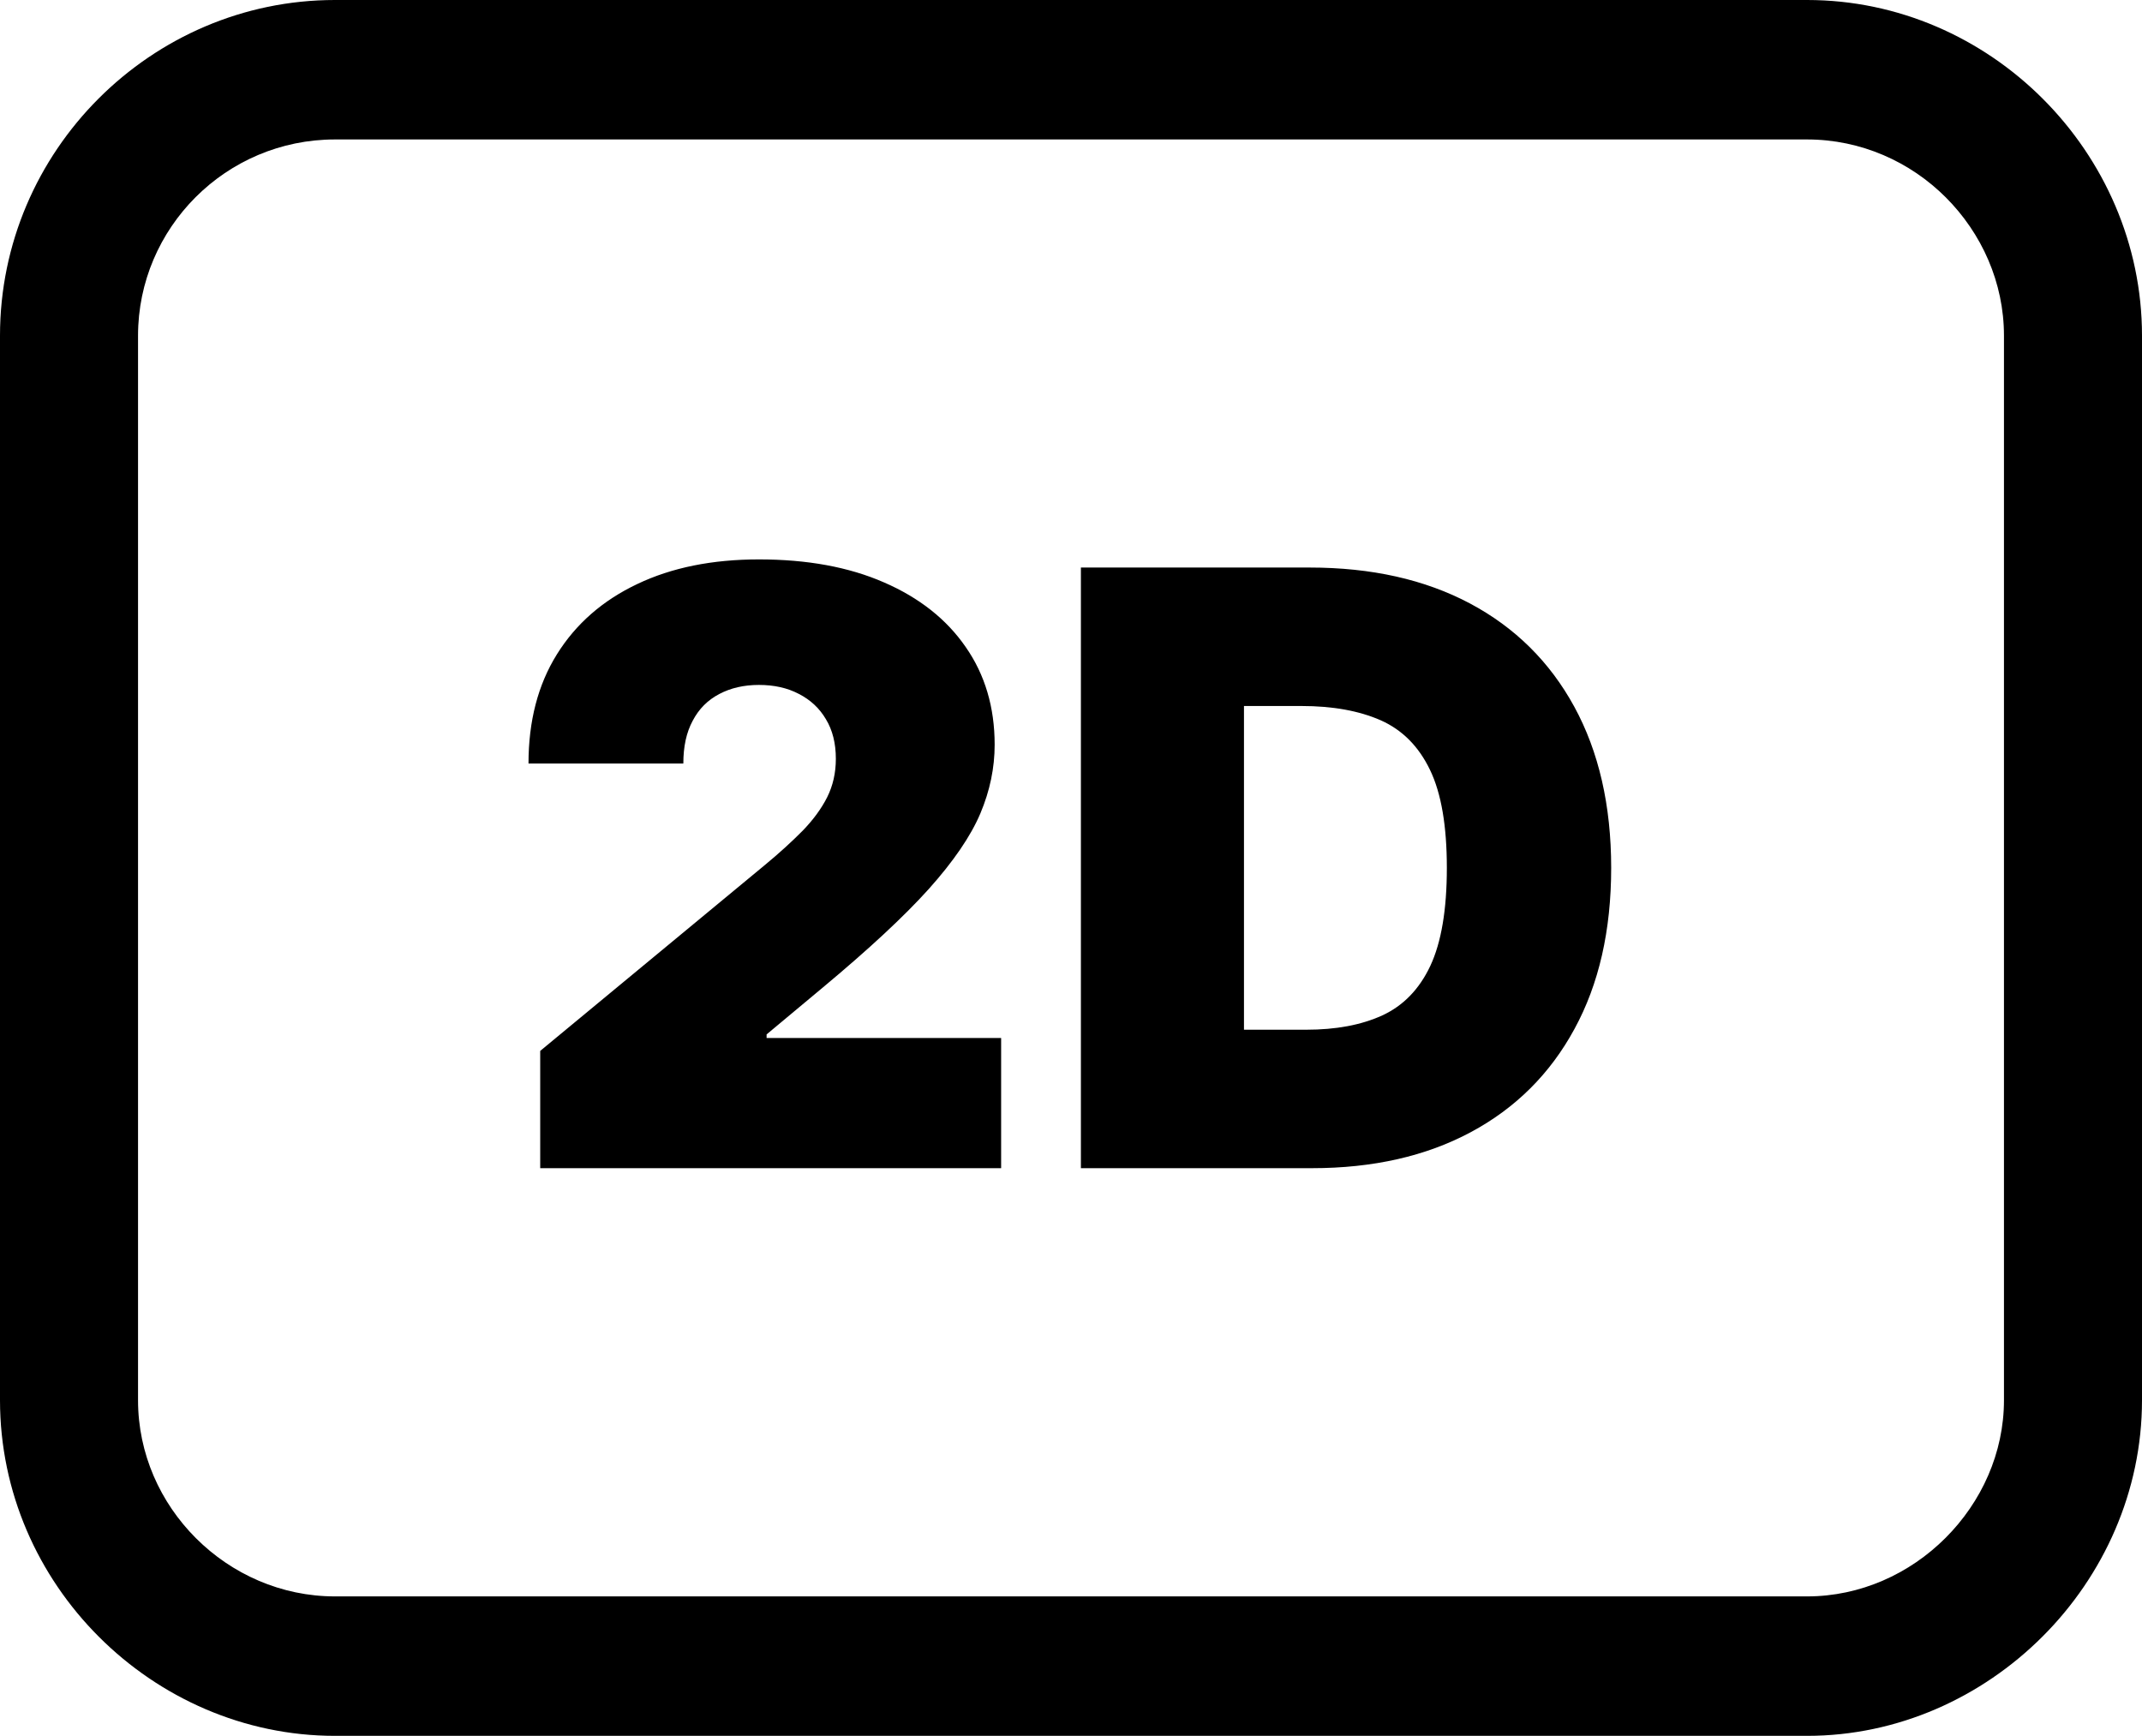
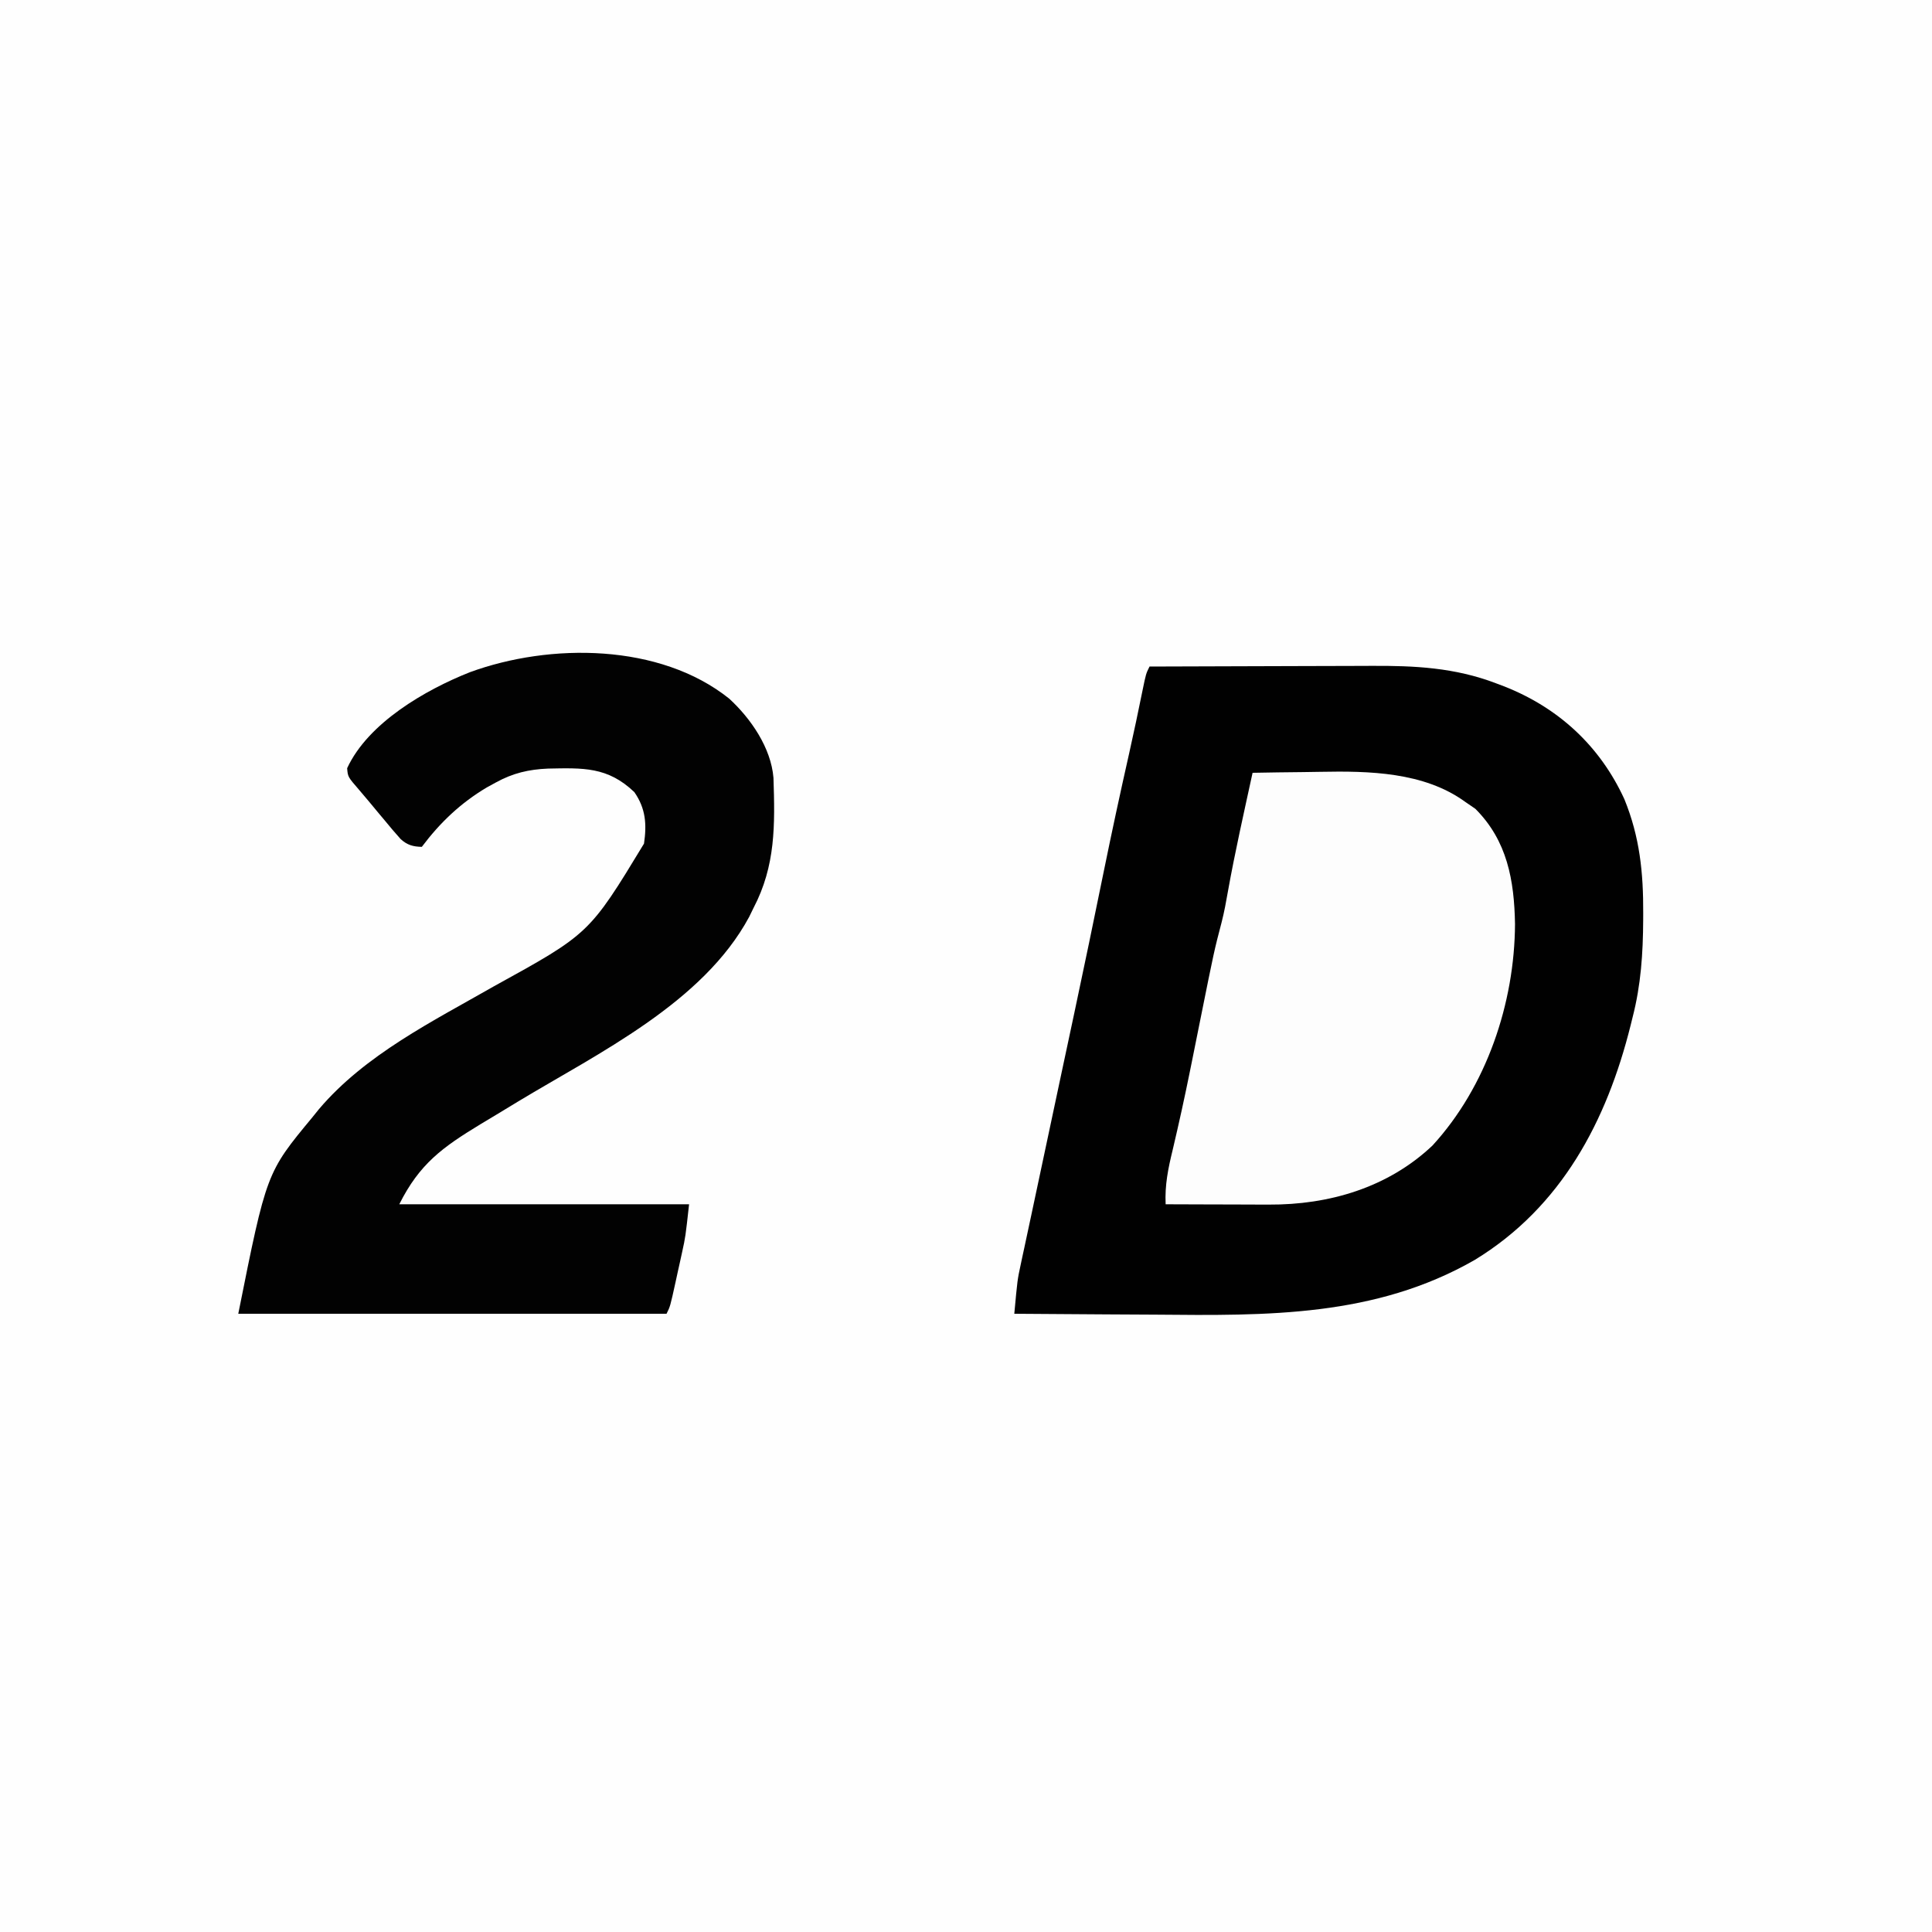
- <svg xmlns="http://www.w3.org/2000/svg" shape-rendering="geometricPrecision" text-rendering="geometricPrecision" image-rendering="optimizeQuality" fill-rule="evenodd" clip-rule="evenodd" viewBox="0 0 512 414.89">
-   <path fill-rule="nonzero" d="M80.058 0h351.889c21.902 0 41.854 9.115 56.353 23.619C502.917 38.236 512 58.373 512 80.226v254.438c0 21.804-9.175 41.898-23.766 56.477-14.574 14.58-34.591 23.749-56.287 23.749H80.058c-21.744 0-41.827-9.076-56.423-23.683C9.121 376.698 0 356.686 0 334.664V80.226c0-22.065 9.028-42.131 23.57-56.672C38.101 9.022 58.101 0 80.058 0zm233.541 279.208h-55.233V135.65h54.673c14.77 0 27.535 2.857 38.324 8.582 10.755 5.726 19.082 13.95 24.933 24.673 5.855 10.723 8.822 23.586 8.822 38.524 0 14.965-2.928 27.796-8.784 38.519-5.823 10.728-14.113 18.952-24.808 24.672-10.691 5.726-23.353 8.588-37.927 8.588zm-16.253-33.092h14.868c7.11 0 13.161-1.119 18.192-3.422 5.003-2.303 8.849-6.252 11.483-11.842 2.629-5.628 3.949-13.423 3.949-23.423 0-10.001-1.32-17.796-4.014-23.39-2.7-5.628-6.611-9.572-11.777-11.875-5.166-2.271-11.483-3.422-18.947-3.422h-13.754v77.374zm-168.22 33.092v-28.029l53.555-44.309c3.552-2.928 6.583-5.694 9.147-8.29 2.531-2.602 4.509-5.296 5.889-8.029 1.379-2.765 2.075-5.823 2.075-9.18 0-3.715-.794-6.871-2.374-9.473-1.543-2.629-3.716-4.639-6.481-6.052-2.759-1.445-5.921-2.14-9.538-2.14-3.586 0-6.742.728-9.474 2.173-2.765 1.45-4.867 3.553-6.35 6.383-1.51 2.797-2.238 6.181-2.238 10.228h-37.009c0-10.098 2.238-18.784 6.78-26.085 4.541-7.3 10.956-12.895 19.213-16.812 8.257-3.943 17.958-5.888 29.078-5.888 11.515 0 21.484 1.809 29.903 5.497 8.42 3.65 14.971 8.816 19.539 15.46 4.607 6.611 6.91 14.411 6.91 23.325 0 5.524-1.119 10.984-3.422 16.448-2.304 5.427-6.415 11.446-12.336 18.057-5.921 6.583-14.374 14.411-25.298 23.52l-13.455 11.223v.853h56.059v31.12H129.126zM431.947 33.331H80.058c-13.004 0-24.792 5.286-33.293 13.787-8.496 8.495-13.771 20.218-13.771 33.108v254.438c0 12.809 5.34 24.488 13.836 32.978 8.577 8.583 20.403 13.917 33.228 13.917h351.889c12.744 0 24.515-5.399 33.092-13.982 8.572-8.566 13.967-20.283 13.967-32.913V80.226c0-12.711-5.33-24.471-13.901-33.043-8.501-8.501-20.24-13.852-33.158-13.852z" />
+ <svg xmlns="http://www.w3.org/2000/svg" version="1.1" width="600" height="600">
+   <path d="M0 0 C198 0 396 0 600 0 C600 198 600 396 600 600 C402 600 204 600 0 600 C0 402 0 204 0 0 Z " fill="#FEFEFE" transform="translate(0,0)" />
+   <path d="M0 0 C11.006 -0.047 22.011 -0.082 33.017 -0.104 C38.129 -0.114 43.24 -0.128 48.352 -0.151 C53.292 -0.173 58.233 -0.185 63.174 -0.19 C65.051 -0.193 66.928 -0.201 68.804 -0.211 C82.327 -0.287 94.779 0.319 107.562 5.188 C108.38 5.497 109.198 5.807 110.041 6.126 C126.922 12.733 139.868 24.623 147.465 41.195 C152.255 52.943 153.368 64.004 153.312 76.625 C153.309 77.619 153.309 77.619 153.306 78.632 C153.252 89.072 152.621 98.87 150 109 C149.702 110.21 149.702 110.21 149.398 111.444 C141.98 141.148 127.946 167.84 101.008 184.273 C70.038 202.051 36.439 201.598 1.743 201.275 C-3.206 201.233 -8.155 201.215 -13.104 201.195 C-22.736 201.153 -32.368 201.085 -42 201 C-41.027 190.456 -41.027 190.456 -40.055 185.934 C-39.869 185.055 -39.683 184.176 -39.491 183.271 C-39.288 182.336 -39.085 181.401 -38.875 180.438 C-38.655 179.406 -38.436 178.375 -38.21 177.313 C-37.729 175.058 -37.247 172.804 -36.762 170.551 C-35.99 166.952 -35.226 163.351 -34.465 159.75 C-32.066 148.402 -29.654 137.056 -27.23 125.713 C-26.173 120.767 -25.118 115.821 -24.062 110.875 C-23.849 109.877 -23.636 108.878 -23.417 107.85 C-20.291 93.187 -17.245 78.51 -14.255 63.819 C-11.742 51.479 -9.088 39.179 -6.316 26.895 C-4.868 20.464 -3.514 14.014 -2.204 7.554 C-1.105 2.211 -1.105 2.211 0 0 Z " fill="#010101" transform="translate(357,207)" />
+   <path d="M0 0 C6.715 6.159 12.995 15.259 13.756 24.604 C14.232 39.257 14.439 51.876 7.547 65.039 C7.102 65.95 6.657 66.862 6.199 67.801 C-8.163 94.474 -40.587 110.059 -65.45 125.057 C-67.763 126.454 -70.072 127.857 -72.38 129.261 C-74.019 130.253 -75.664 131.237 -77.309 132.22 C-89.025 139.343 -96.167 144.466 -102.453 157.039 C-72.753 157.039 -43.053 157.039 -12.453 157.039 C-13.579 167.174 -13.579 167.174 -14.609 171.879 C-14.827 172.879 -15.045 173.878 -15.27 174.908 C-15.495 175.921 -15.721 176.933 -15.953 177.977 C-16.179 179.016 -16.404 180.056 -16.637 181.127 C-18.317 188.766 -18.317 188.766 -19.453 191.039 C-63.343 191.039 -107.233 191.039 -152.453 191.039 C-143.688 147.211 -143.688 147.211 -129.453 130.039 C-128.776 129.2 -128.1 128.361 -127.402 127.496 C-113.061 110.585 -92.026 100.191 -73.078 89.352 C-43.441 73.027 -43.441 73.027 -26.453 45.039 C-25.57 39.051 -25.908 34.12 -29.453 29.039 C-37.734 21.118 -45.405 21.52 -56.266 21.73 C-62.28 21.989 -67.158 23.129 -72.453 26.039 C-73.383 26.548 -74.312 27.057 -75.27 27.582 C-83.392 32.411 -89.791 38.49 -95.453 46.039 C-98.191 45.973 -99.95 45.49 -102.004 43.647 C-103.712 41.758 -105.342 39.824 -106.953 37.852 C-107.787 36.861 -107.787 36.861 -108.637 35.85 C-109.732 34.544 -110.821 33.232 -111.903 31.915 C-112.909 30.697 -113.93 29.491 -114.966 28.298 C-118.433 24.295 -118.433 24.295 -118.641 21.602 C-112.115 7.52 -94.356 -2.716 -80.541 -8.197 C-55.579 -17.328 -21.517 -17.2 0 0 Z " fill="#020202" transform="translate(226.4531,216.9609)" />
+   <path d="M0 0 C5.225 -0.101 10.449 -0.172 15.674 -0.22 C17.442 -0.24 19.211 -0.267 20.979 -0.302 C36.16 -0.595 53.206 -0.273 66 9 C67.052 9.722 68.104 10.444 69.188 11.188 C79.097 21.097 81.263 33.397 81.5 46.938 C81.389 71.553 72.631 97.476 55.875 115.75 C42.034 128.855 23.699 134.207 5.031 134.098 C3.65 134.096 3.65 134.096 2.241 134.093 C-0.673 134.088 -3.586 134.075 -6.5 134.062 C-8.487 134.057 -10.474 134.053 -12.461 134.049 C-17.307 134.038 -22.154 134.021 -27 134 C-27.281 128.053 -26.23 122.894 -24.82 117.133 C-22.893 108.964 -21.089 100.782 -19.43 92.555 C-19.219 91.514 -19.009 90.473 -18.792 89.401 C-17.932 85.145 -17.078 80.889 -16.224 76.632 C-11.939 55.313 -11.939 55.313 -9.577 46.262 C-8.796 43.198 -8.227 40.115 -7.688 37 C-5.468 24.6 -2.674 12.308 0 0 Z " fill="#FDFDFD" transform="translate(389,240)" />
</svg>
